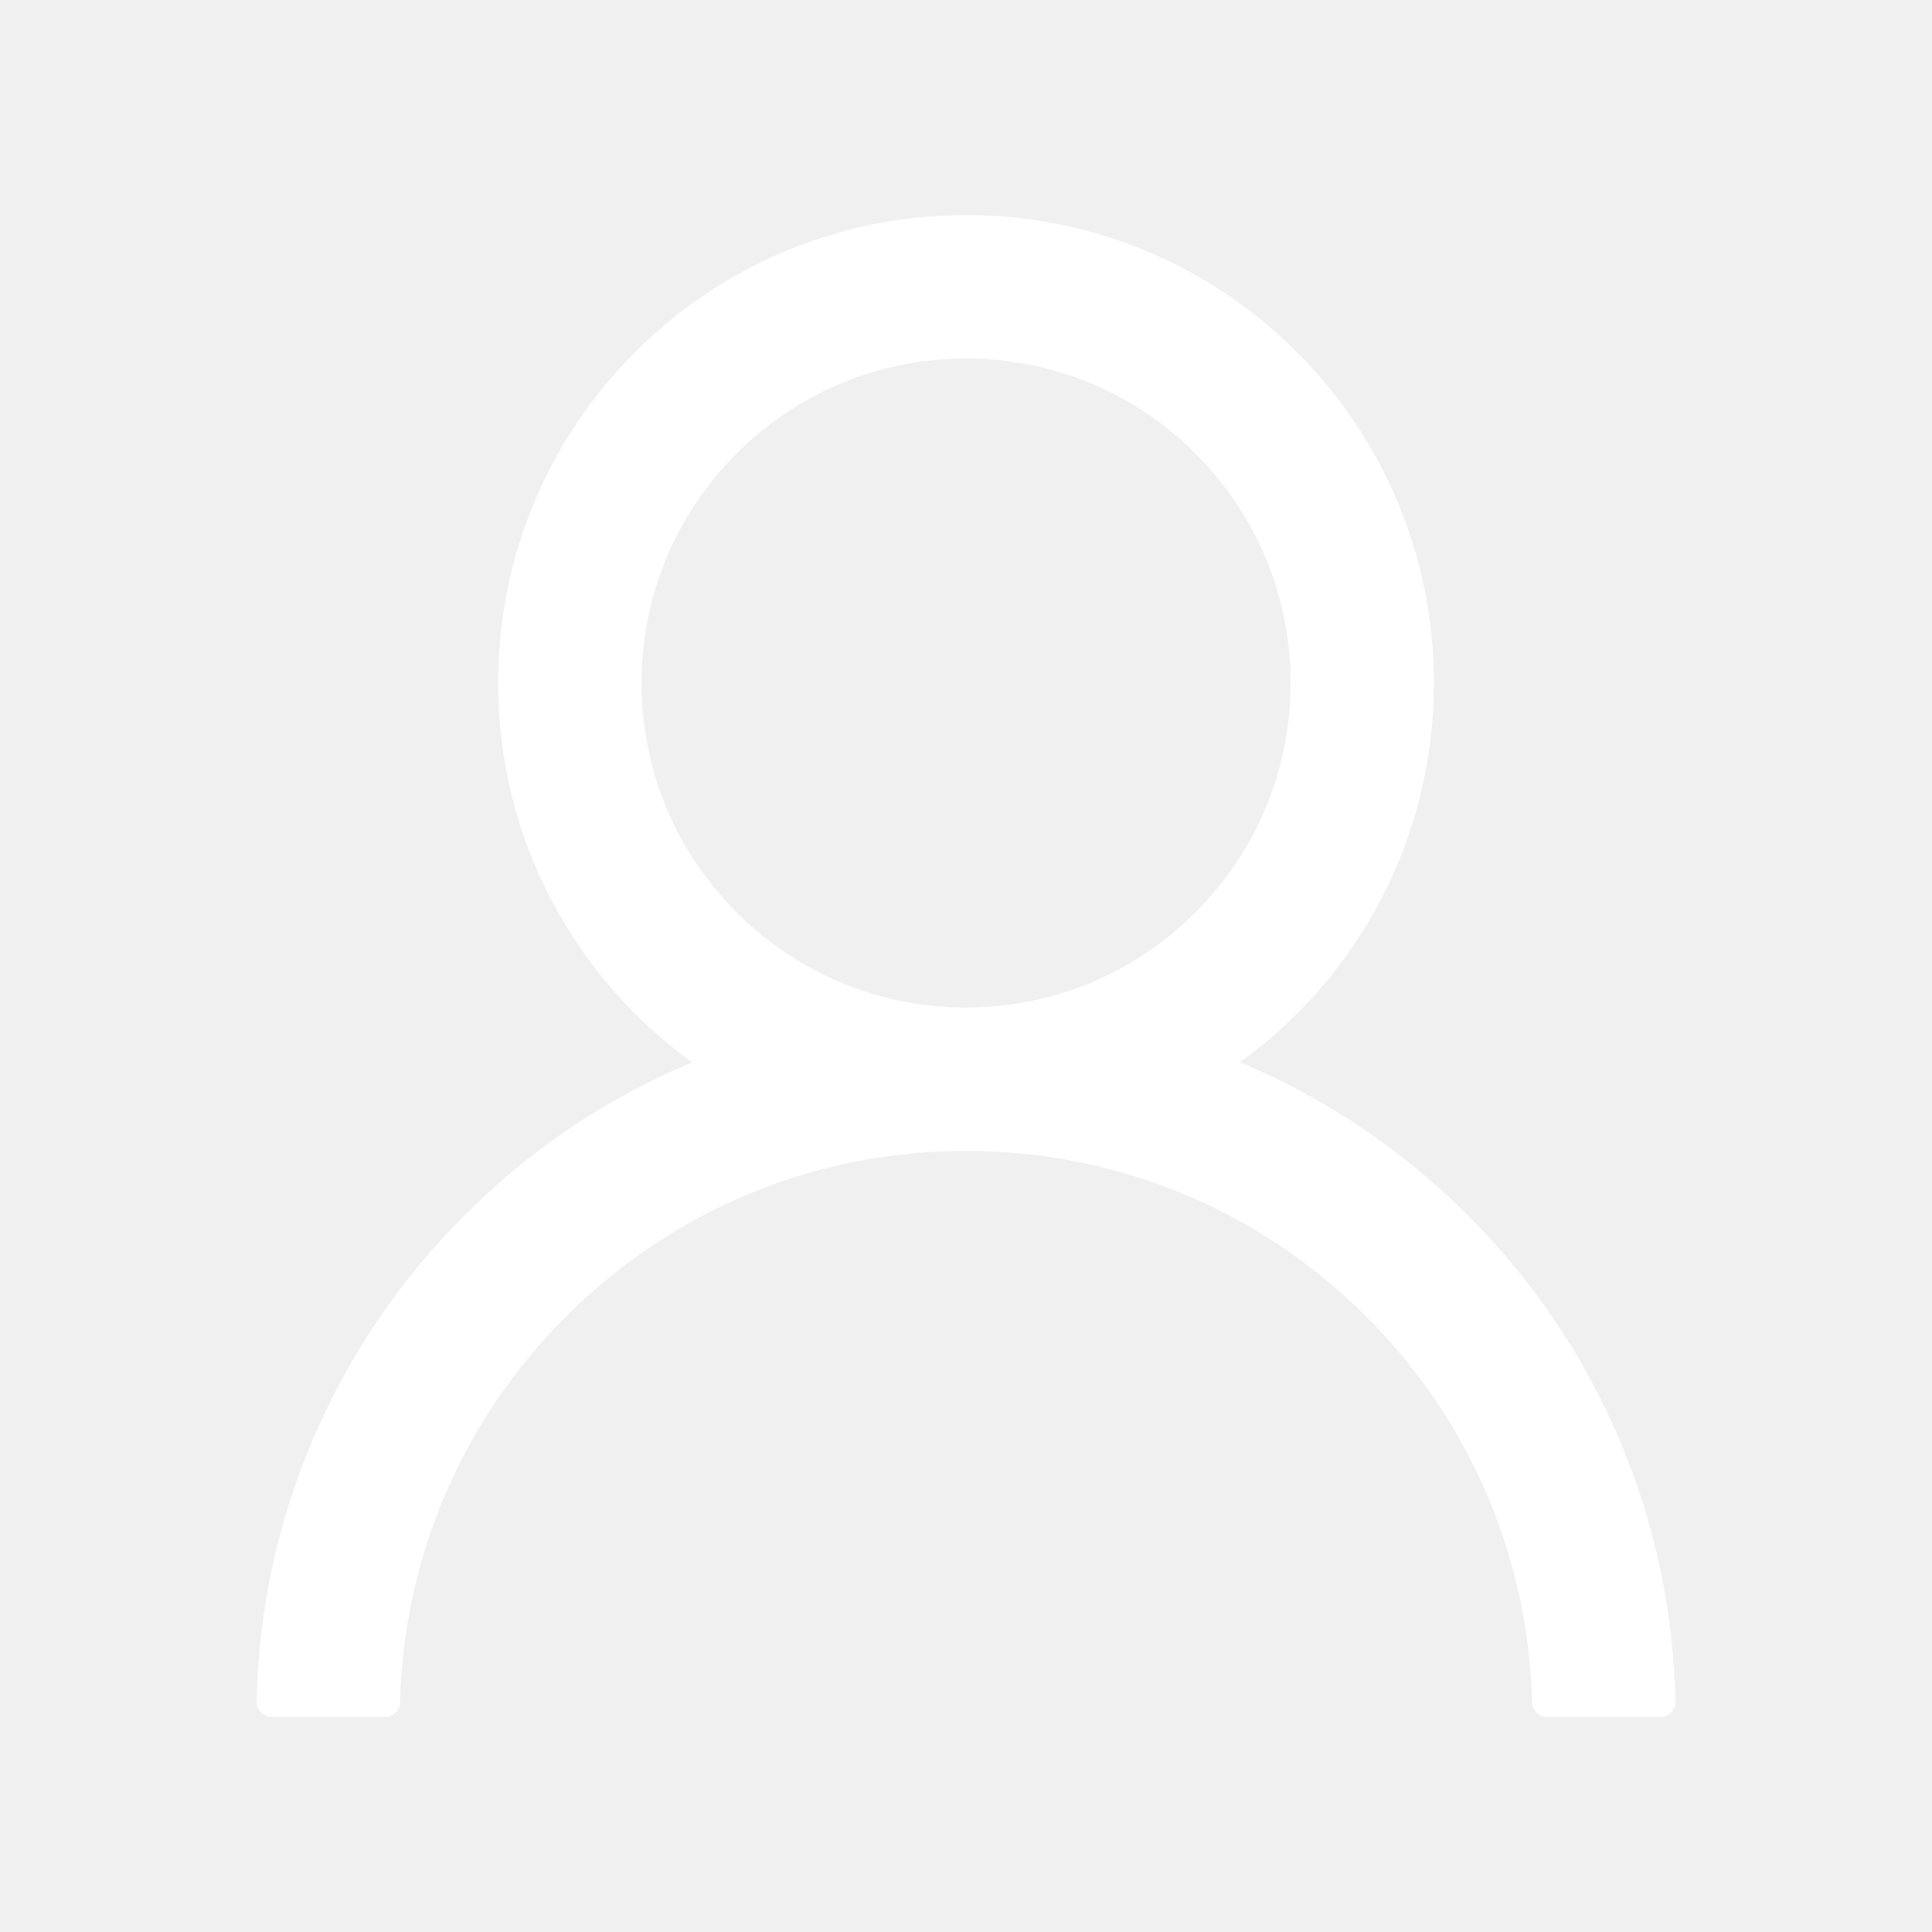
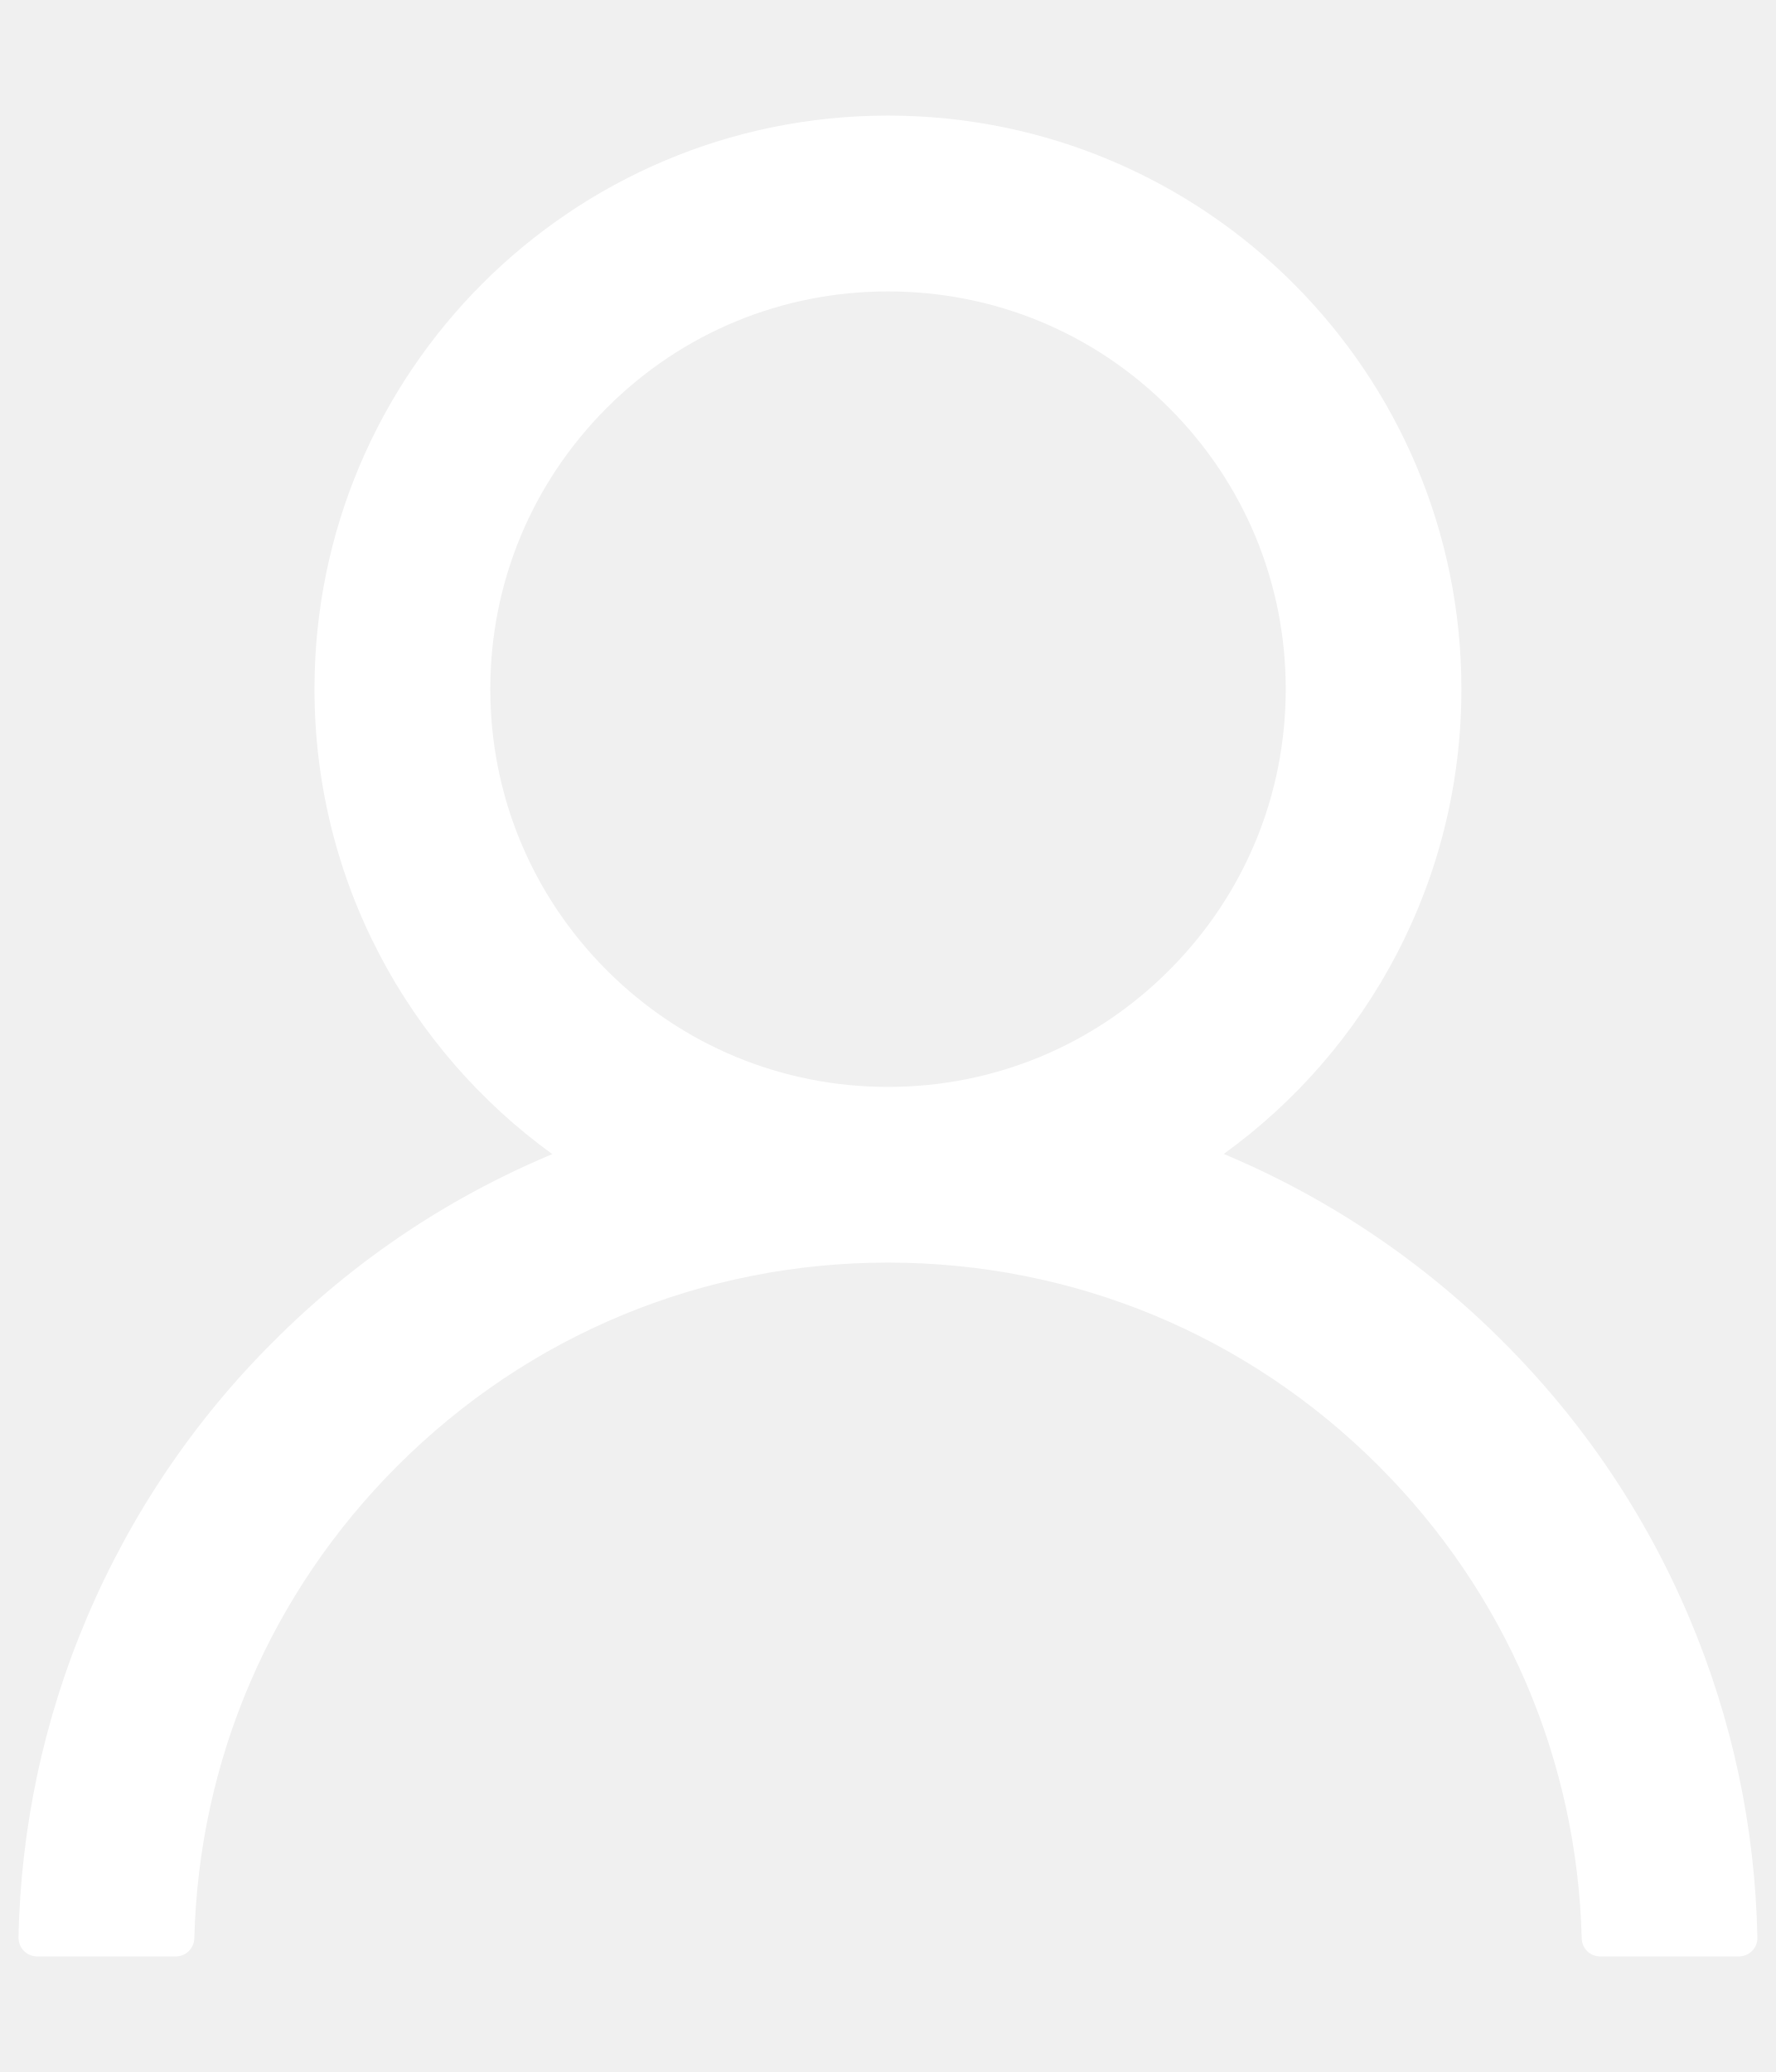
- <svg xmlns="http://www.w3.org/2000/svg" width="16" height="16" viewBox="0 0 16 16" fill="none">
-   <path d="M13.415 11.931C13.12 11.233 12.692 10.599 12.155 10.064C11.62 9.528 10.986 9.1 10.288 8.805C10.282 8.802 10.275 8.8 10.269 8.797C11.243 8.094 11.875 6.948 11.875 5.656C11.875 3.516 10.141 1.781 8 1.781C5.86 1.781 4.125 3.516 4.125 5.656C4.125 6.948 4.758 8.094 5.732 8.798C5.725 8.802 5.719 8.803 5.713 8.806C5.013 9.102 4.385 9.525 3.846 10.066C3.309 10.601 2.882 11.235 2.586 11.933C2.296 12.616 2.14 13.348 2.125 14.091C2.125 14.107 2.128 14.124 2.134 14.139C2.14 14.155 2.149 14.169 2.161 14.181C2.173 14.193 2.186 14.203 2.202 14.209C2.217 14.215 2.234 14.219 2.25 14.219H3.188C3.257 14.219 3.311 14.164 3.313 14.097C3.344 12.891 3.829 11.761 4.685 10.905C5.571 10.019 6.747 9.531 8 9.531C9.254 9.531 10.43 10.019 11.316 10.905C12.172 11.761 12.657 12.891 12.688 14.097C12.69 14.166 12.744 14.219 12.813 14.219H13.75C13.767 14.219 13.784 14.215 13.799 14.209C13.814 14.203 13.828 14.193 13.84 14.181C13.852 14.169 13.861 14.155 13.867 14.139C13.873 14.124 13.876 14.107 13.875 14.091C13.86 13.344 13.705 12.617 13.415 11.931V11.931ZM8 8.344C7.283 8.344 6.608 8.064 6.1 7.556C5.593 7.048 5.313 6.373 5.313 5.656C5.313 4.939 5.593 4.264 6.1 3.756C6.608 3.248 7.283 2.969 8 2.969C8.718 2.969 9.393 3.248 9.9 3.756C10.408 4.264 10.688 4.939 10.688 5.656C10.688 6.373 10.408 7.048 9.9 7.556C9.393 8.064 8.718 8.344 8 8.344Z" fill="white" />
+ <svg xmlns="http://www.w3.org/2000/svg" width="12" height="14" viewBox="0 0 12 14" fill="none">
+   <path d="M11.415 10.931C11.12 10.233 10.692 9.599 10.155 9.064C9.62 8.528 8.986 8.1 8.288 7.805C8.282 7.802 8.275 7.8 8.269 7.797C9.243 7.094 9.875 5.948 9.875 4.656C9.875 2.516 8.141 0.781 6 0.781C3.86 0.781 2.125 2.516 2.125 4.656C2.125 5.948 2.758 7.094 3.732 7.798C3.725 7.802 3.719 7.803 3.713 7.806C3.013 8.102 2.385 8.525 1.846 9.066C1.309 9.601 0.882 10.235 0.586 10.933C0.296 11.616 0.14 12.348 0.125 13.091C0.125 13.107 0.128 13.124 0.134 13.139C0.14 13.155 0.149 13.169 0.161 13.181C0.173 13.193 0.186 13.203 0.202 13.209C0.217 13.215 0.234 13.219 0.25 13.219H1.188C1.257 13.219 1.311 13.164 1.313 13.097C1.344 11.891 1.829 10.761 2.685 9.905C3.571 9.019 4.747 8.531 6 8.531C7.254 8.531 8.43 9.019 9.316 9.905C10.172 10.761 10.657 11.891 10.688 13.097C10.69 13.166 10.744 13.219 10.813 13.219H11.75C11.767 13.219 11.784 13.215 11.799 13.209C11.814 13.203 11.828 13.193 11.84 13.181C11.852 13.169 11.861 13.155 11.867 13.139C11.873 13.124 11.876 13.107 11.875 13.091C11.86 12.344 11.705 11.617 11.415 10.931V10.931ZM6 7.344C5.283 7.344 4.608 7.064 4.1 6.556C3.593 6.048 3.313 5.373 3.313 4.656C3.313 3.939 3.593 3.264 4.1 2.756C4.608 2.248 5.283 1.969 6 1.969C6.718 1.969 7.393 2.248 7.9 2.756C8.408 3.264 8.688 3.939 8.688 4.656C8.688 5.373 8.408 6.048 7.9 6.556C7.393 7.064 6.718 7.344 6 7.344Z" fill="white" />
</svg>
